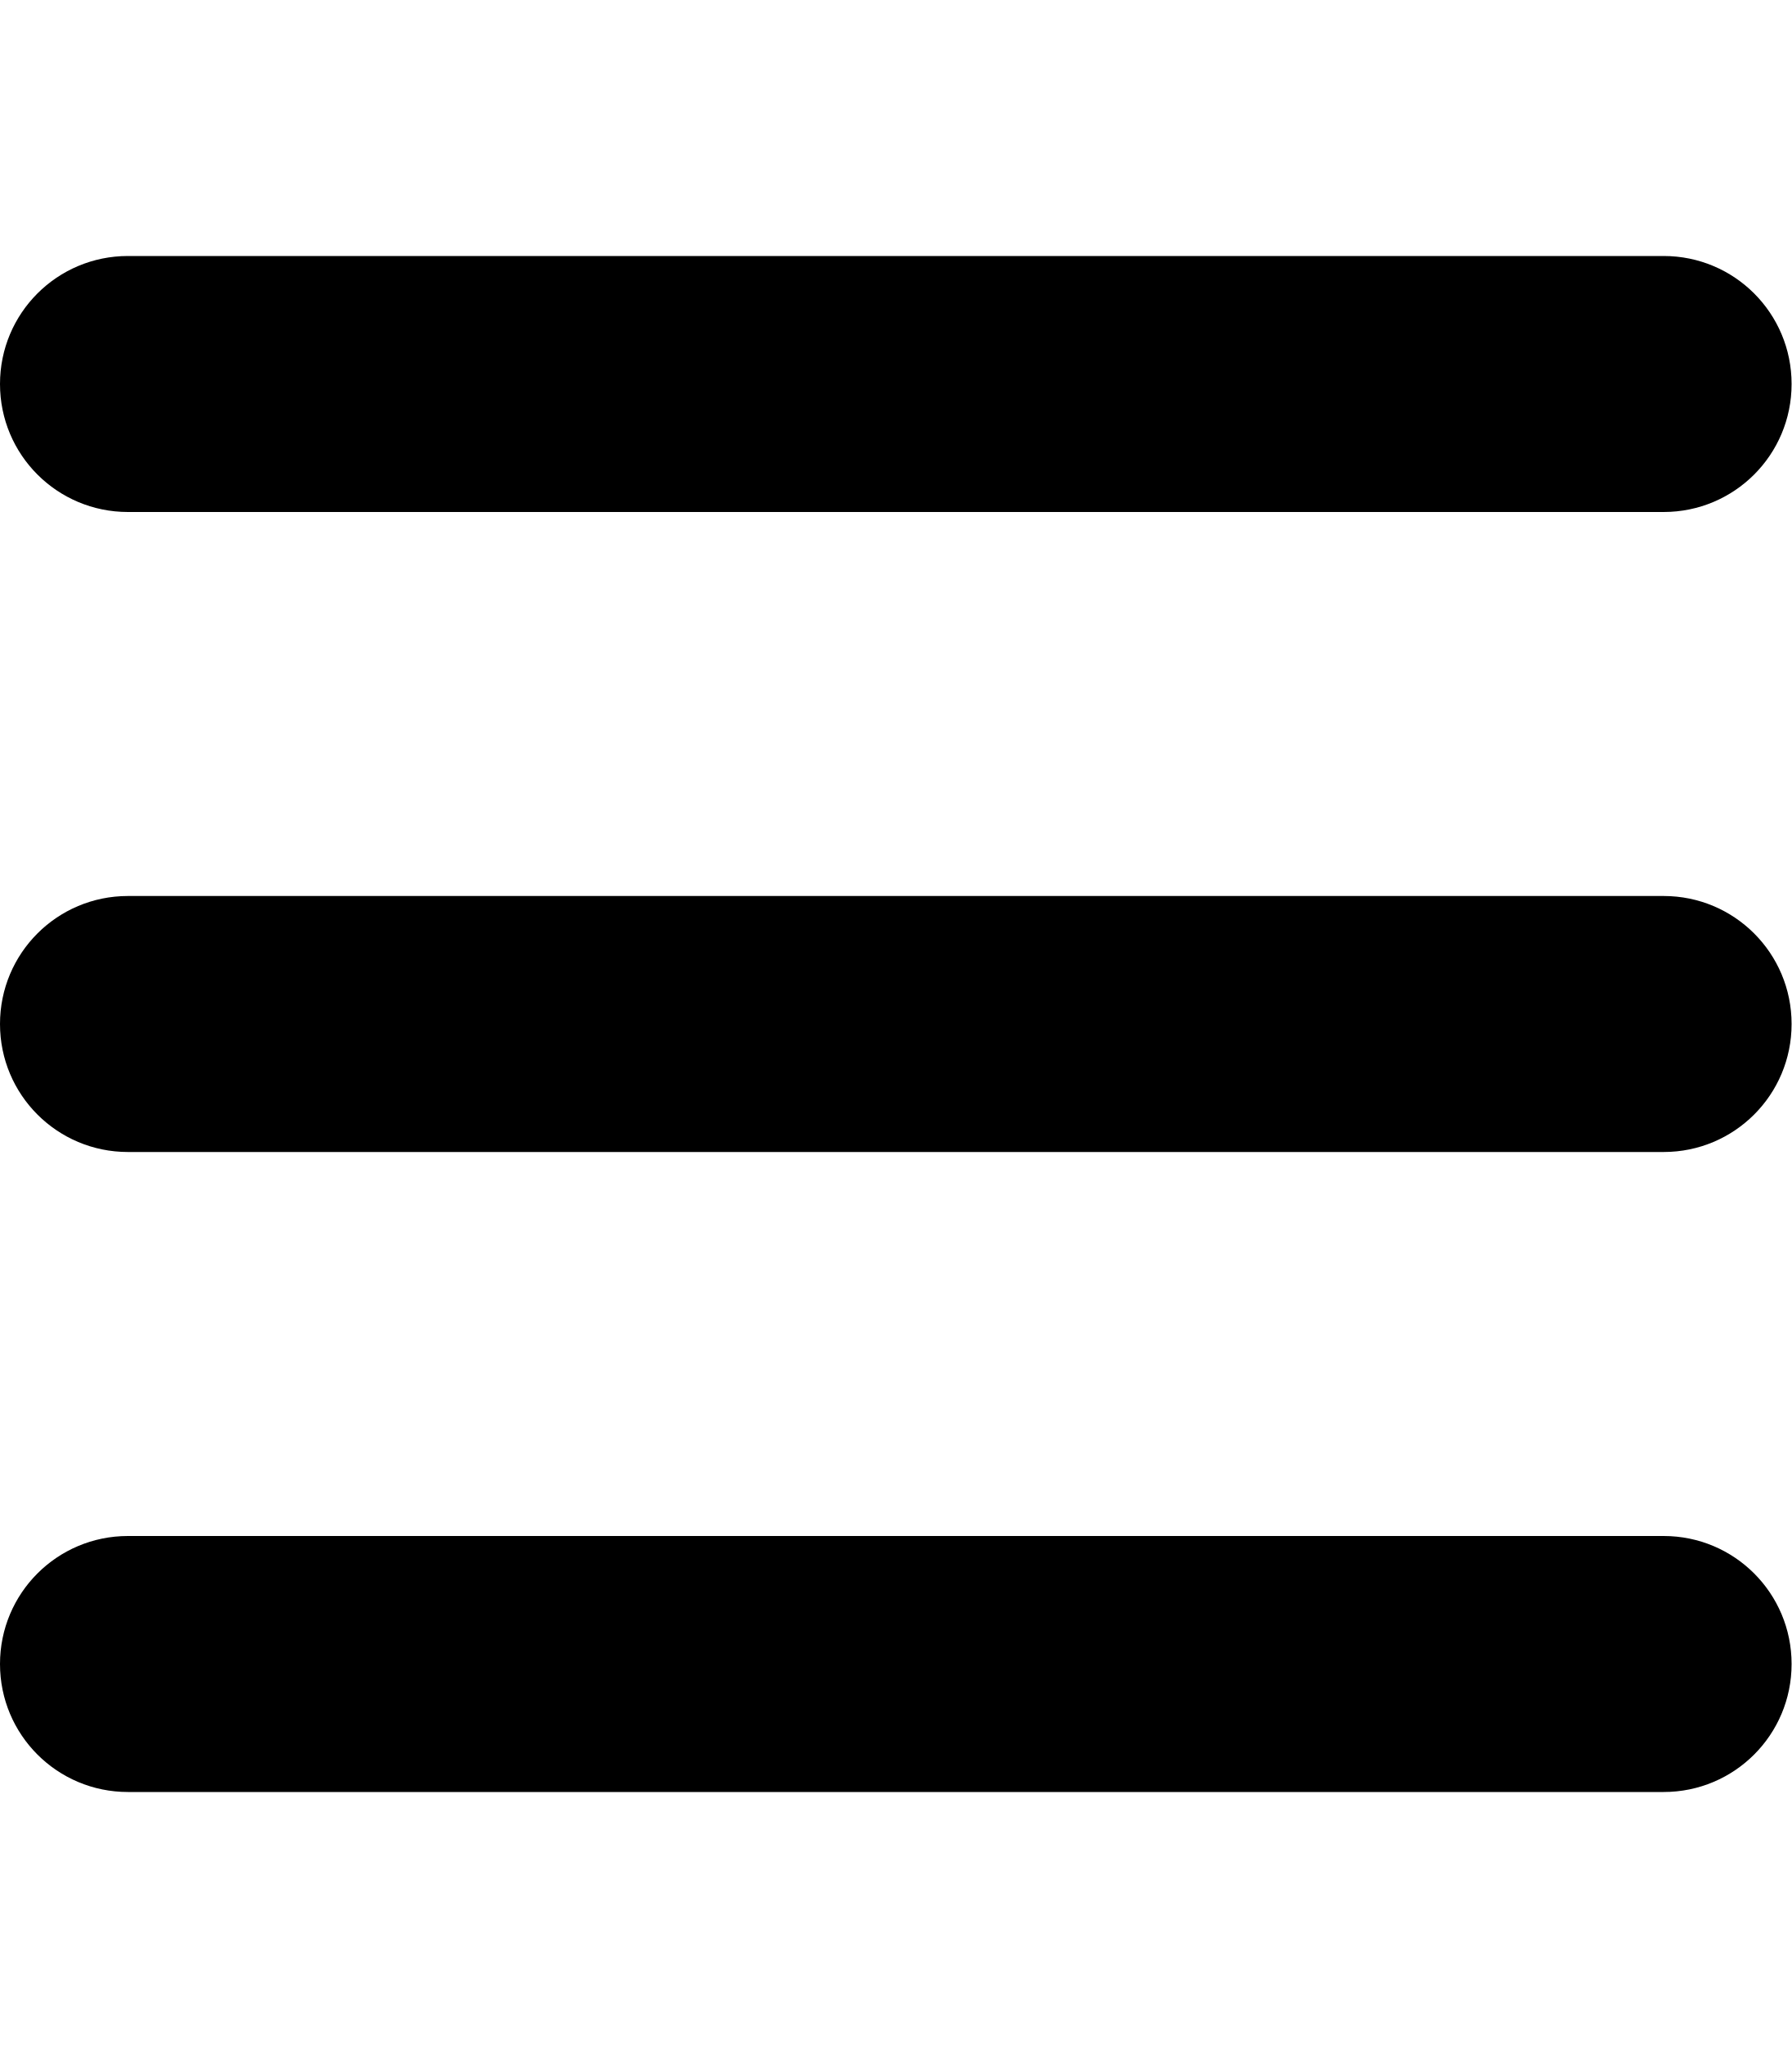
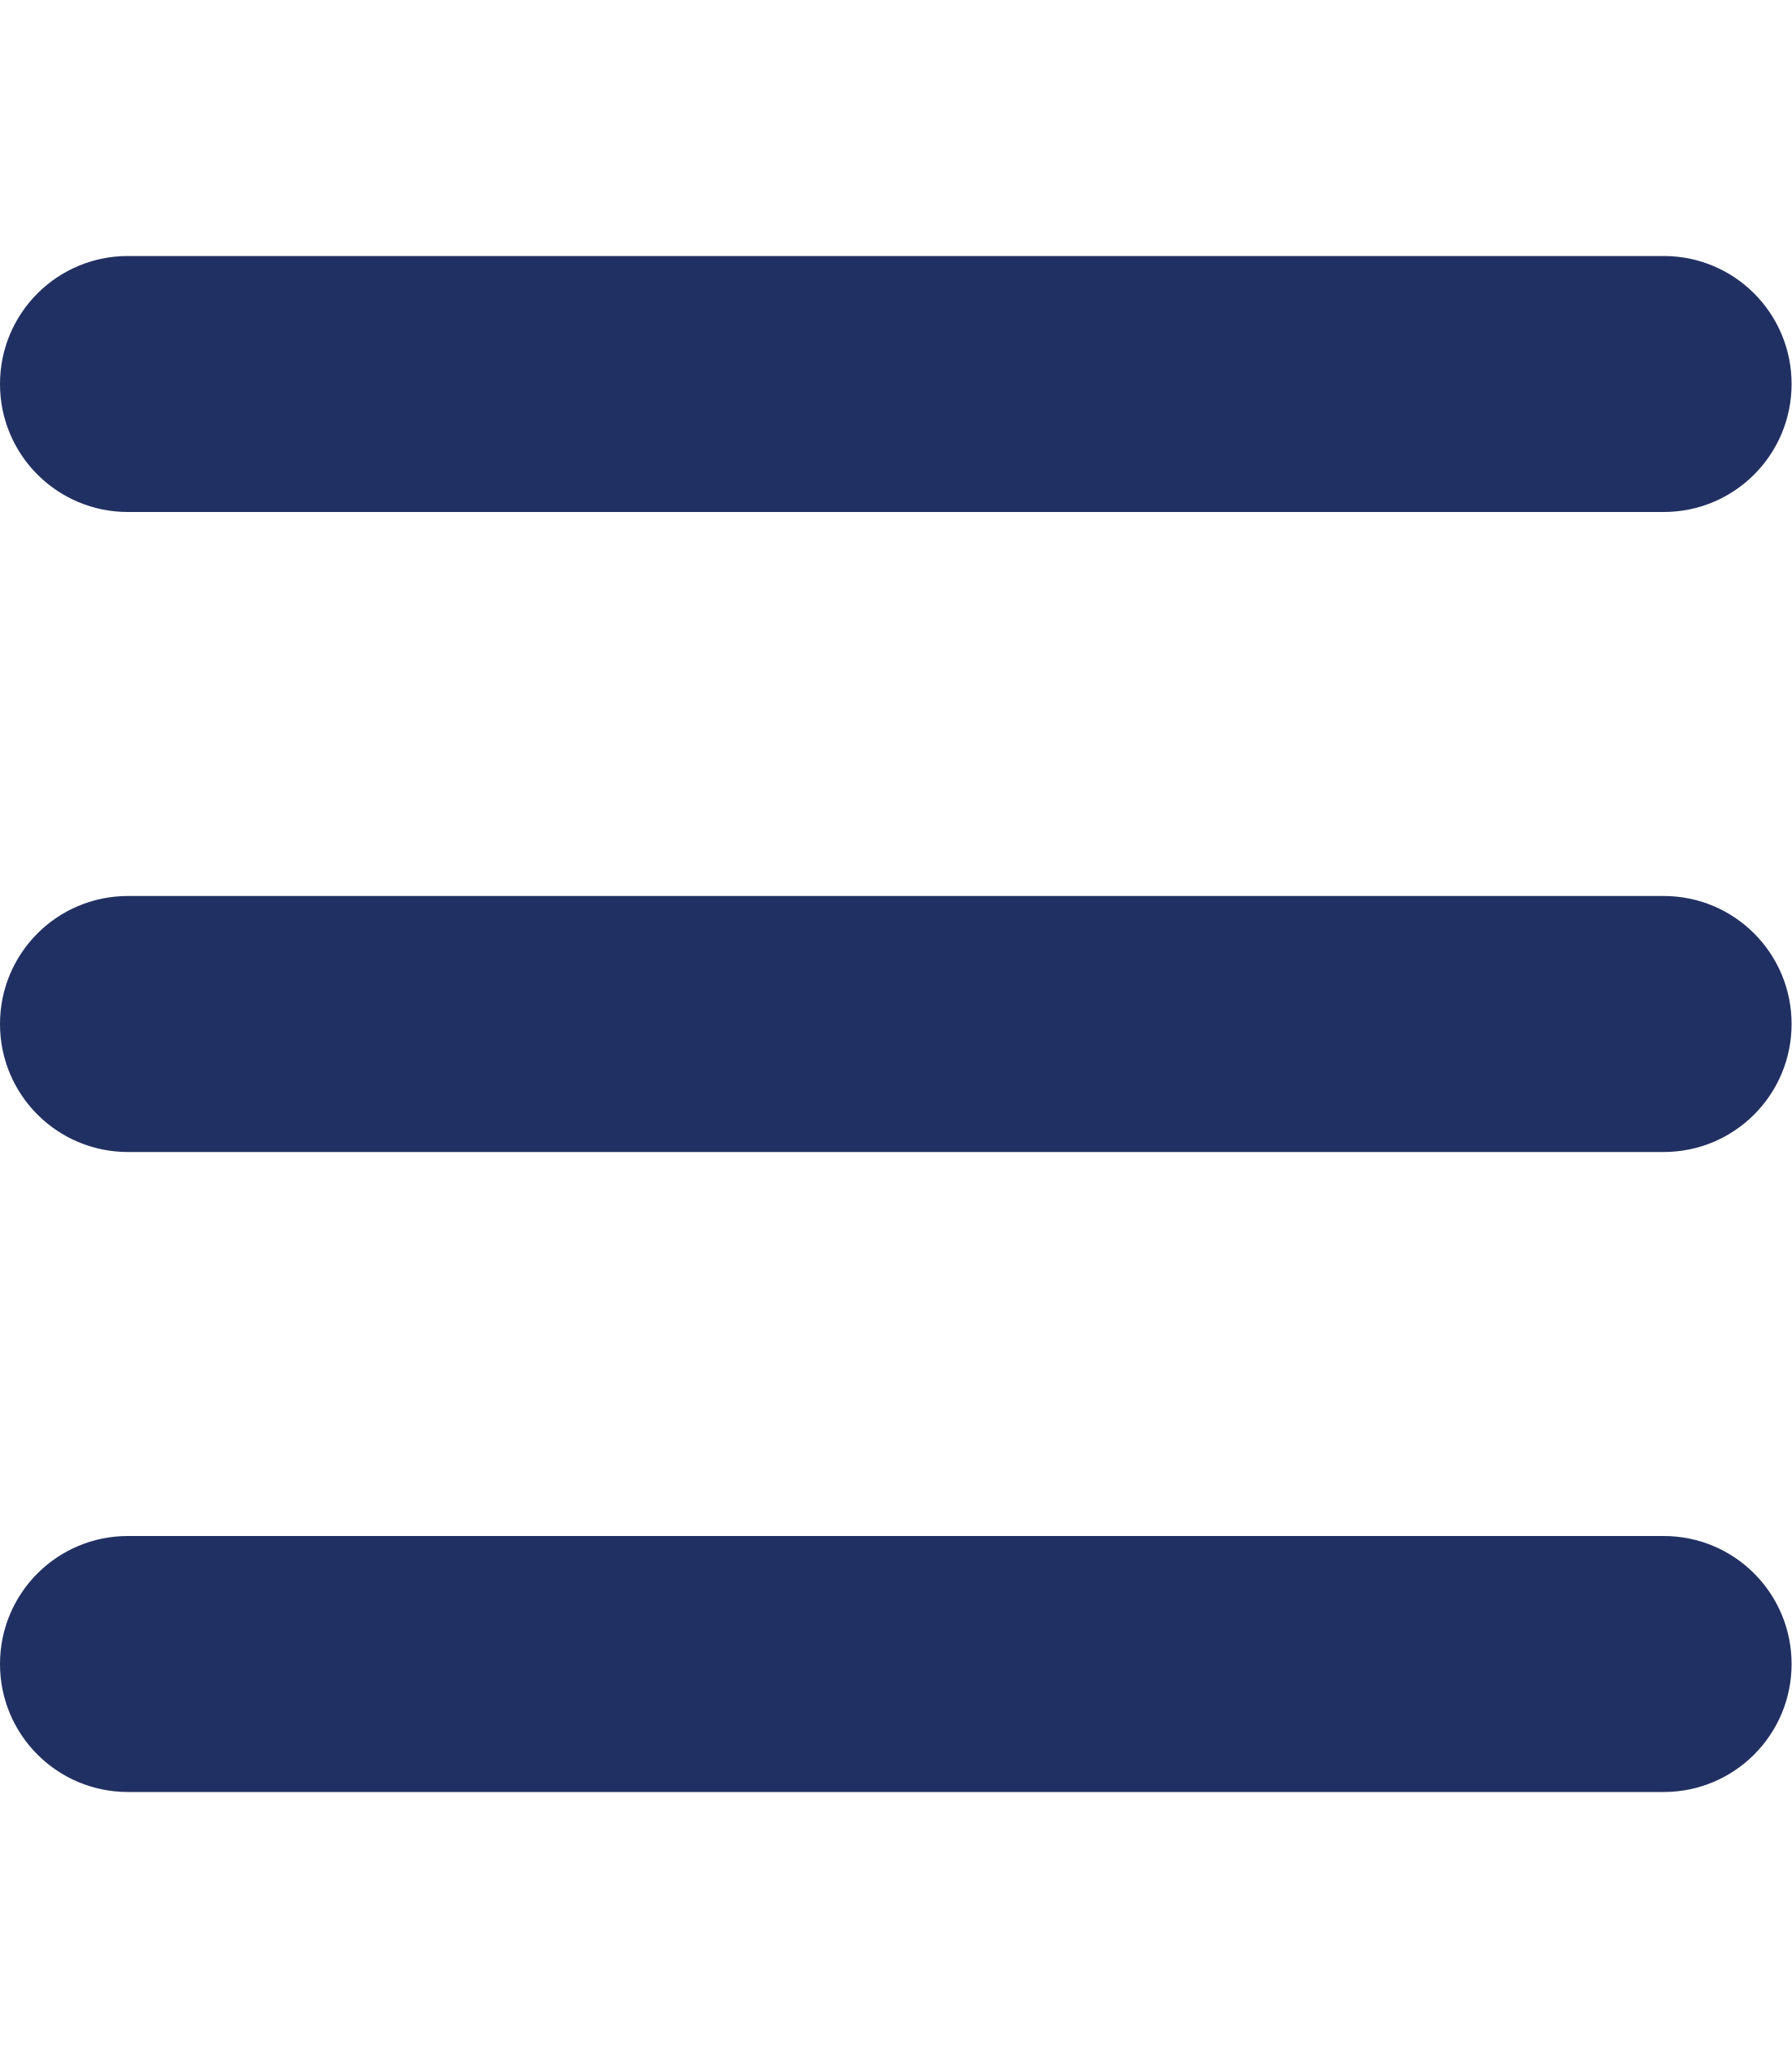
<svg xmlns="http://www.w3.org/2000/svg" viewBox="0 0 448 512">
-   <path d="M0 96C0 78.3 14.3 64 32 64l384 0c17.7 0 32 14.3 32 32s-14.3 32-32 32L32 128C14.3 128 0 113.7 0 96zM0 256c0-17.7 14.3-32 32-32l384 0c17.7 0 32 14.3 32 32s-14.3 32-32 32L32 288c-17.7 0-32-14.3-32-32zM448 416c0 17.7-14.3 32-32 32L32 448c-17.7 0-32-14.3-32-32s14.3-32 32-32l384 0c17.7 0 32 14.3 32 32z" />
+   <path fill="#213063" d="M0 96C0 78.3 14.3 64 32 64l384 0c17.7 0 32 14.3 32 32s-14.3 32-32 32L32 128C14.3 128 0 113.7 0 96zM0 256c0-17.7 14.3-32 32-32l384 0c17.7 0 32 14.3 32 32s-14.3 32-32 32L32 288c-17.7 0-32-14.3-32-32zM448 416c0 17.7-14.3 32-32 32L32 448c-17.7 0-32-14.3-32-32s14.3-32 32-32l384 0c17.7 0 32 14.3 32 32z" />
</svg>
